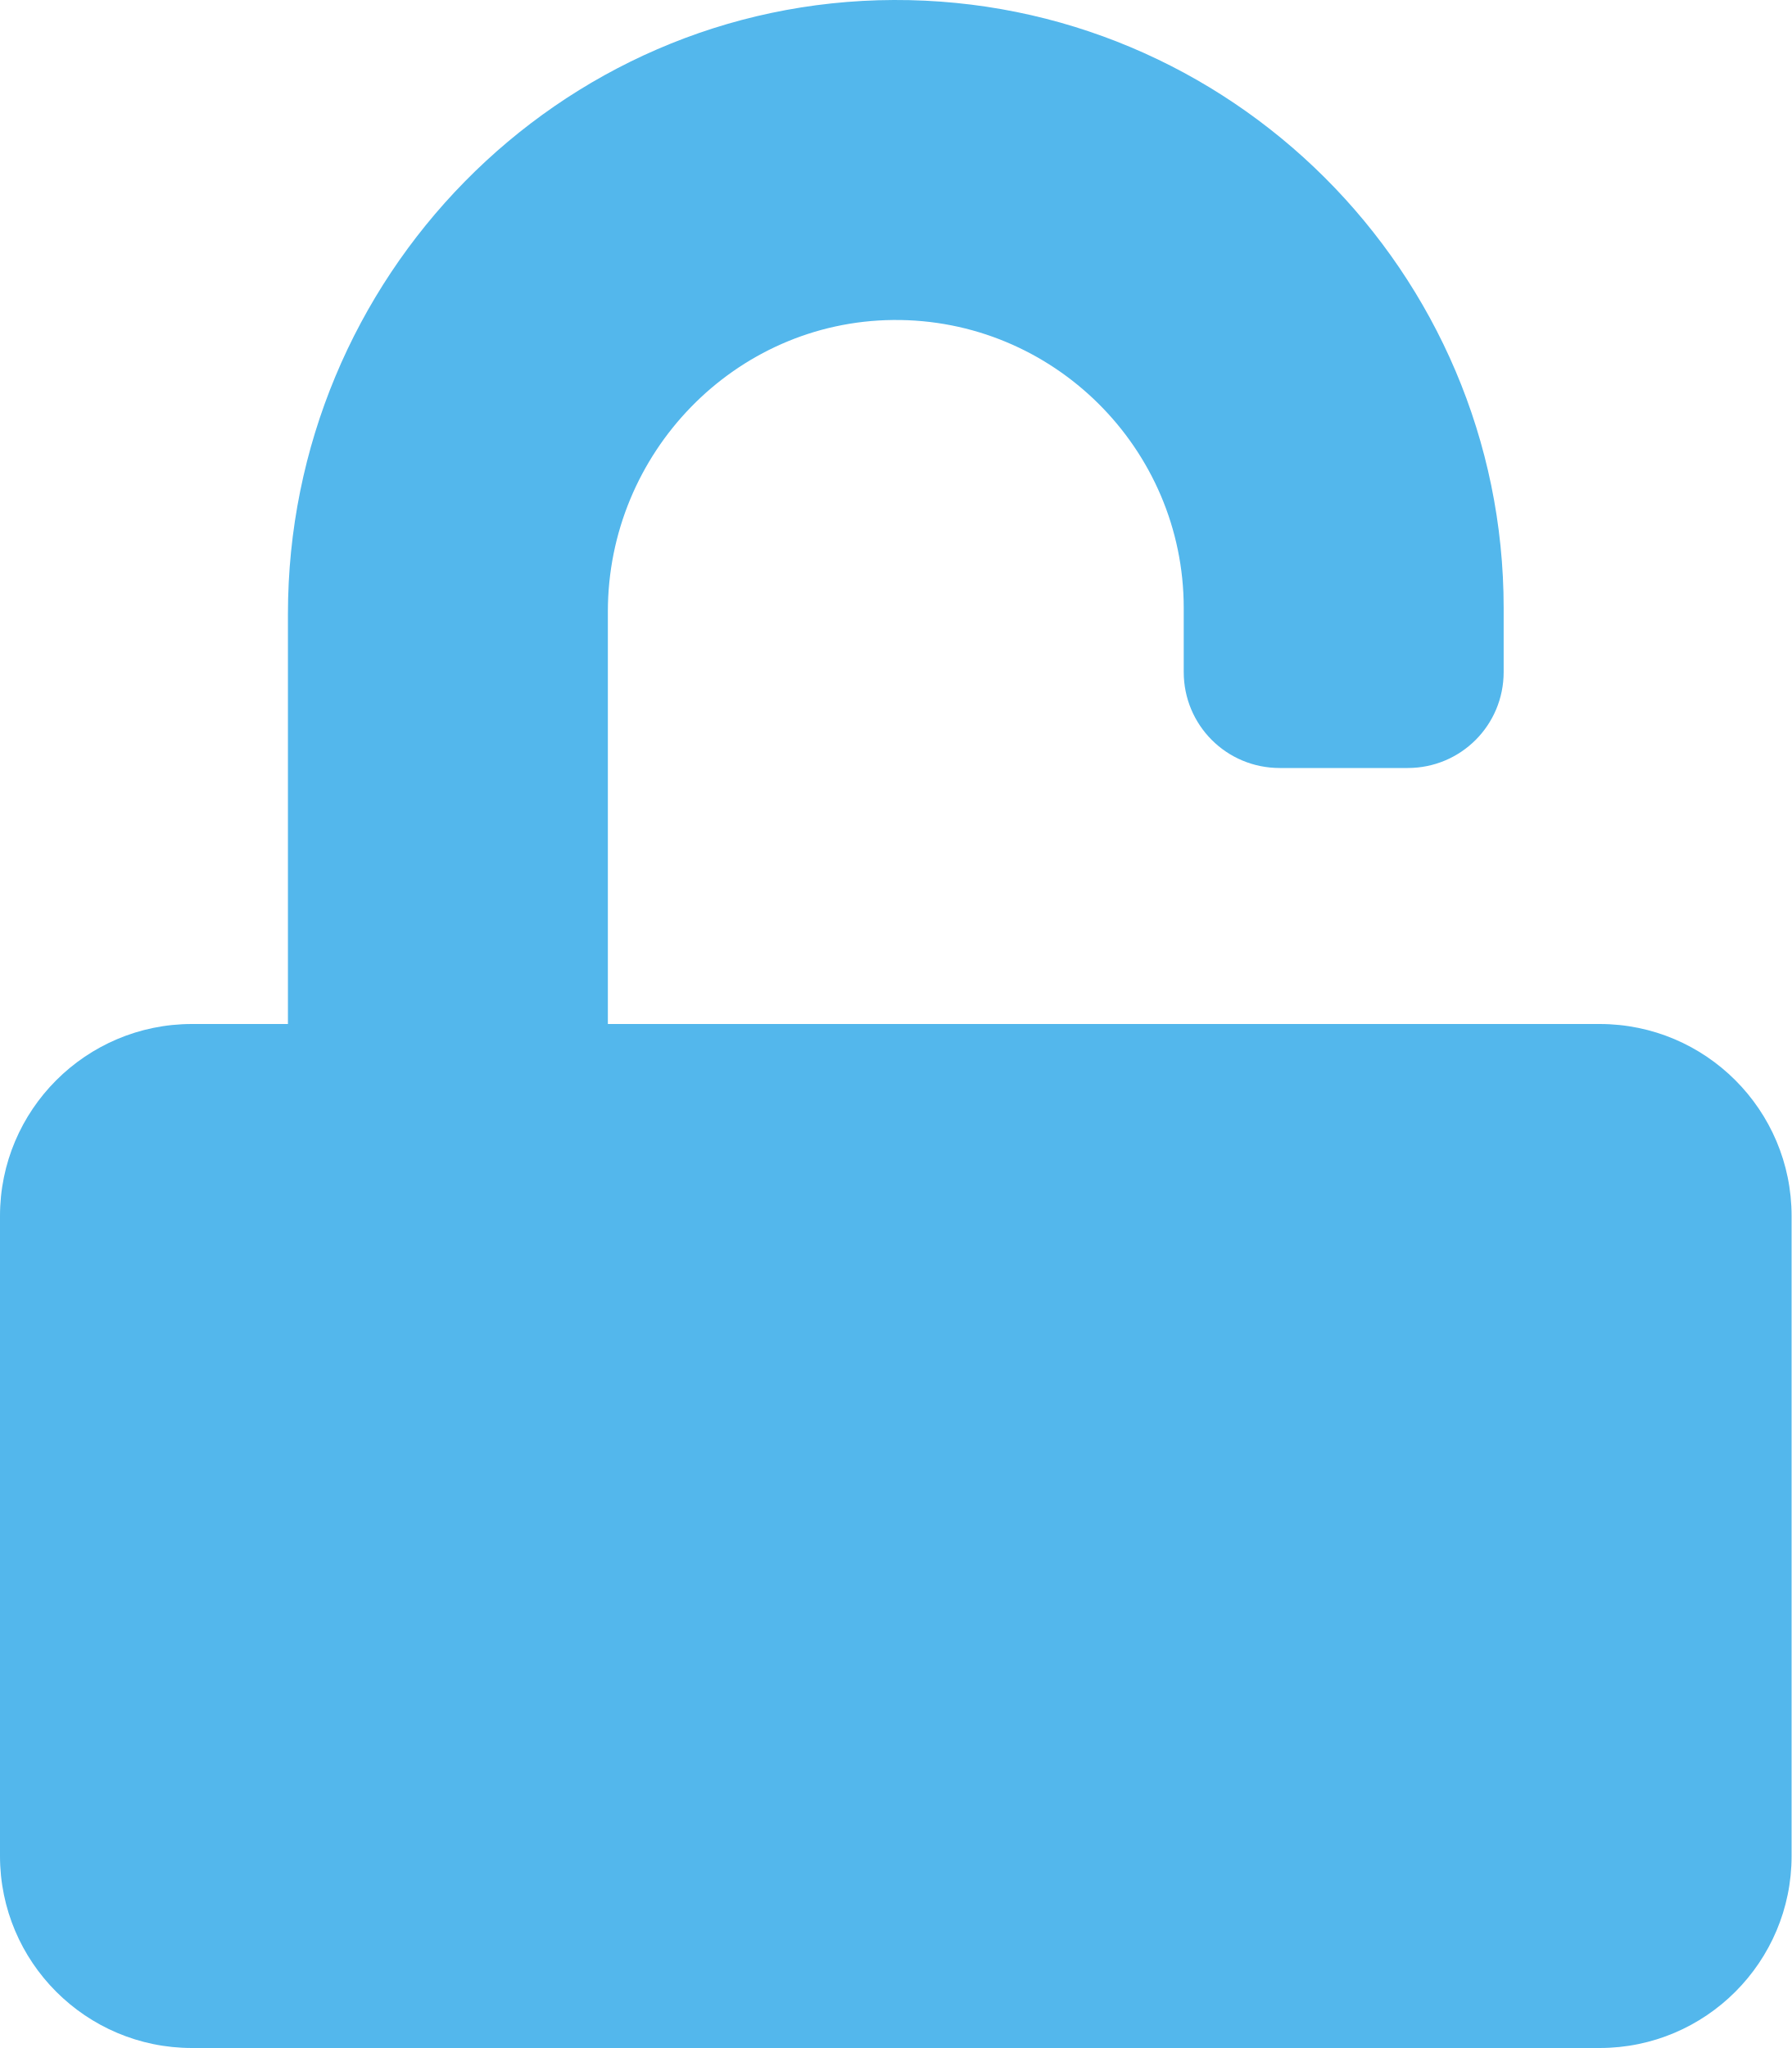
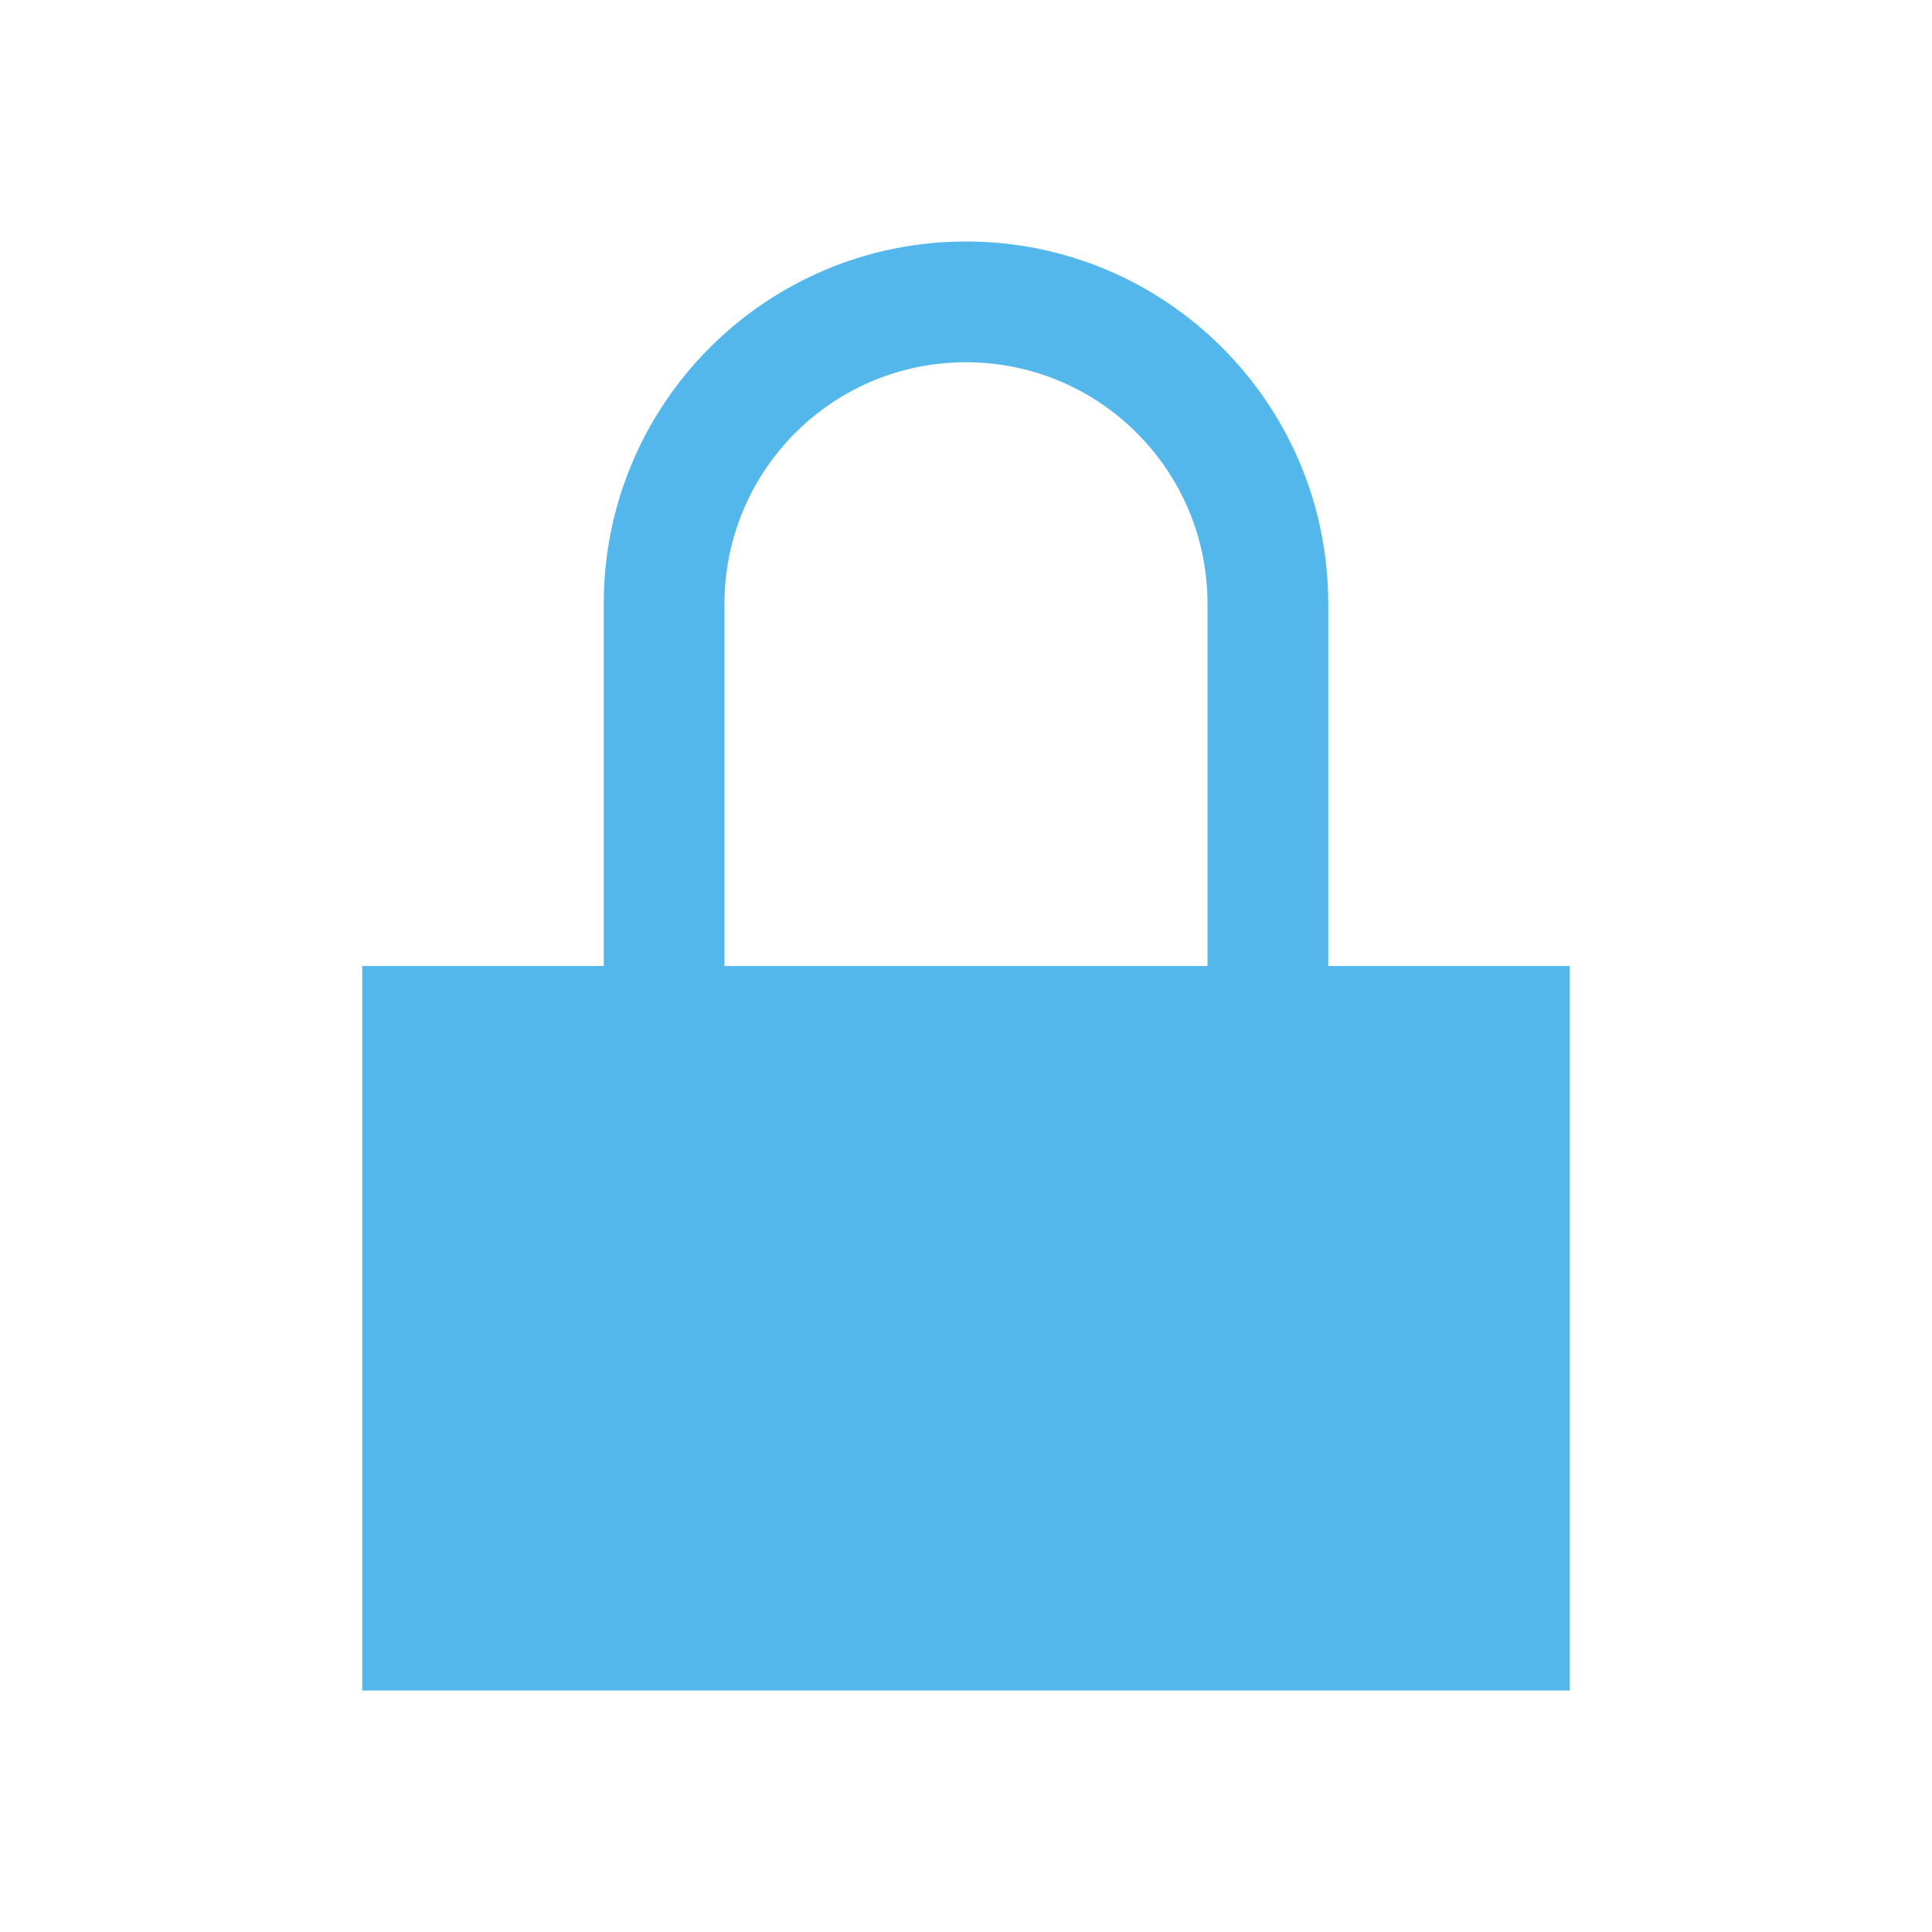
- <svg xmlns="http://www.w3.org/2000/svg" aria-hidden="true" focusable="false" data-prefix="fas" data-icon="unlock" role="img" viewBox="0 0 448 512" class="svg-inline--fa fa-unlock fa-w-14 fa-9x">
-   <path color="#53b7ec" fill="#53b7ec" d="M400 256H152V152.9c0-39.6 31.7-72.5 71.3-72.9 40-.4 72.7 32.1 72.7 72v16c0 13.3 10.7 24 24 24h32c13.3 0 24-10.7 24-24v-16C376 68 307.5-.3 223.5 0 139.5.3 72 69.5 72 153.5V256H48c-26.5 0-48 21.5-48 48v160c0 26.5 21.5 48 48 48h352c26.5 0 48-21.5 48-48V304c0-26.5-21.5-48-48-48z" class="" />
+ <svg xmlns="http://www.w3.org/2000/svg" viewBox="0 0 16 16">
+   <defs id="defs3051" color="#53b7ec" fill="#53b7ec" style="">
+     <style type="text/css" id="current-color-scheme">
+       .ColorScheme-Text {
+         color:#232629;
+       }
+       </style>
+   </defs>
+   <path style="" d="M 8,2 C 6.343,2 5,3.343 5,5 l 0,3 -2,0 0,6 10,0 0,-6 -2,0 0,-3 C 11,3.343 9.657,2 8,2 Z m 0,1 c 1.105,0 2,0.895 2,2 L 10,8 6,8 6,5 C 6,3.895 6.895,3 8,3 Z" class="ColorScheme-Text" color="#53b7ec" fill="#53b7ec" />
</svg>
